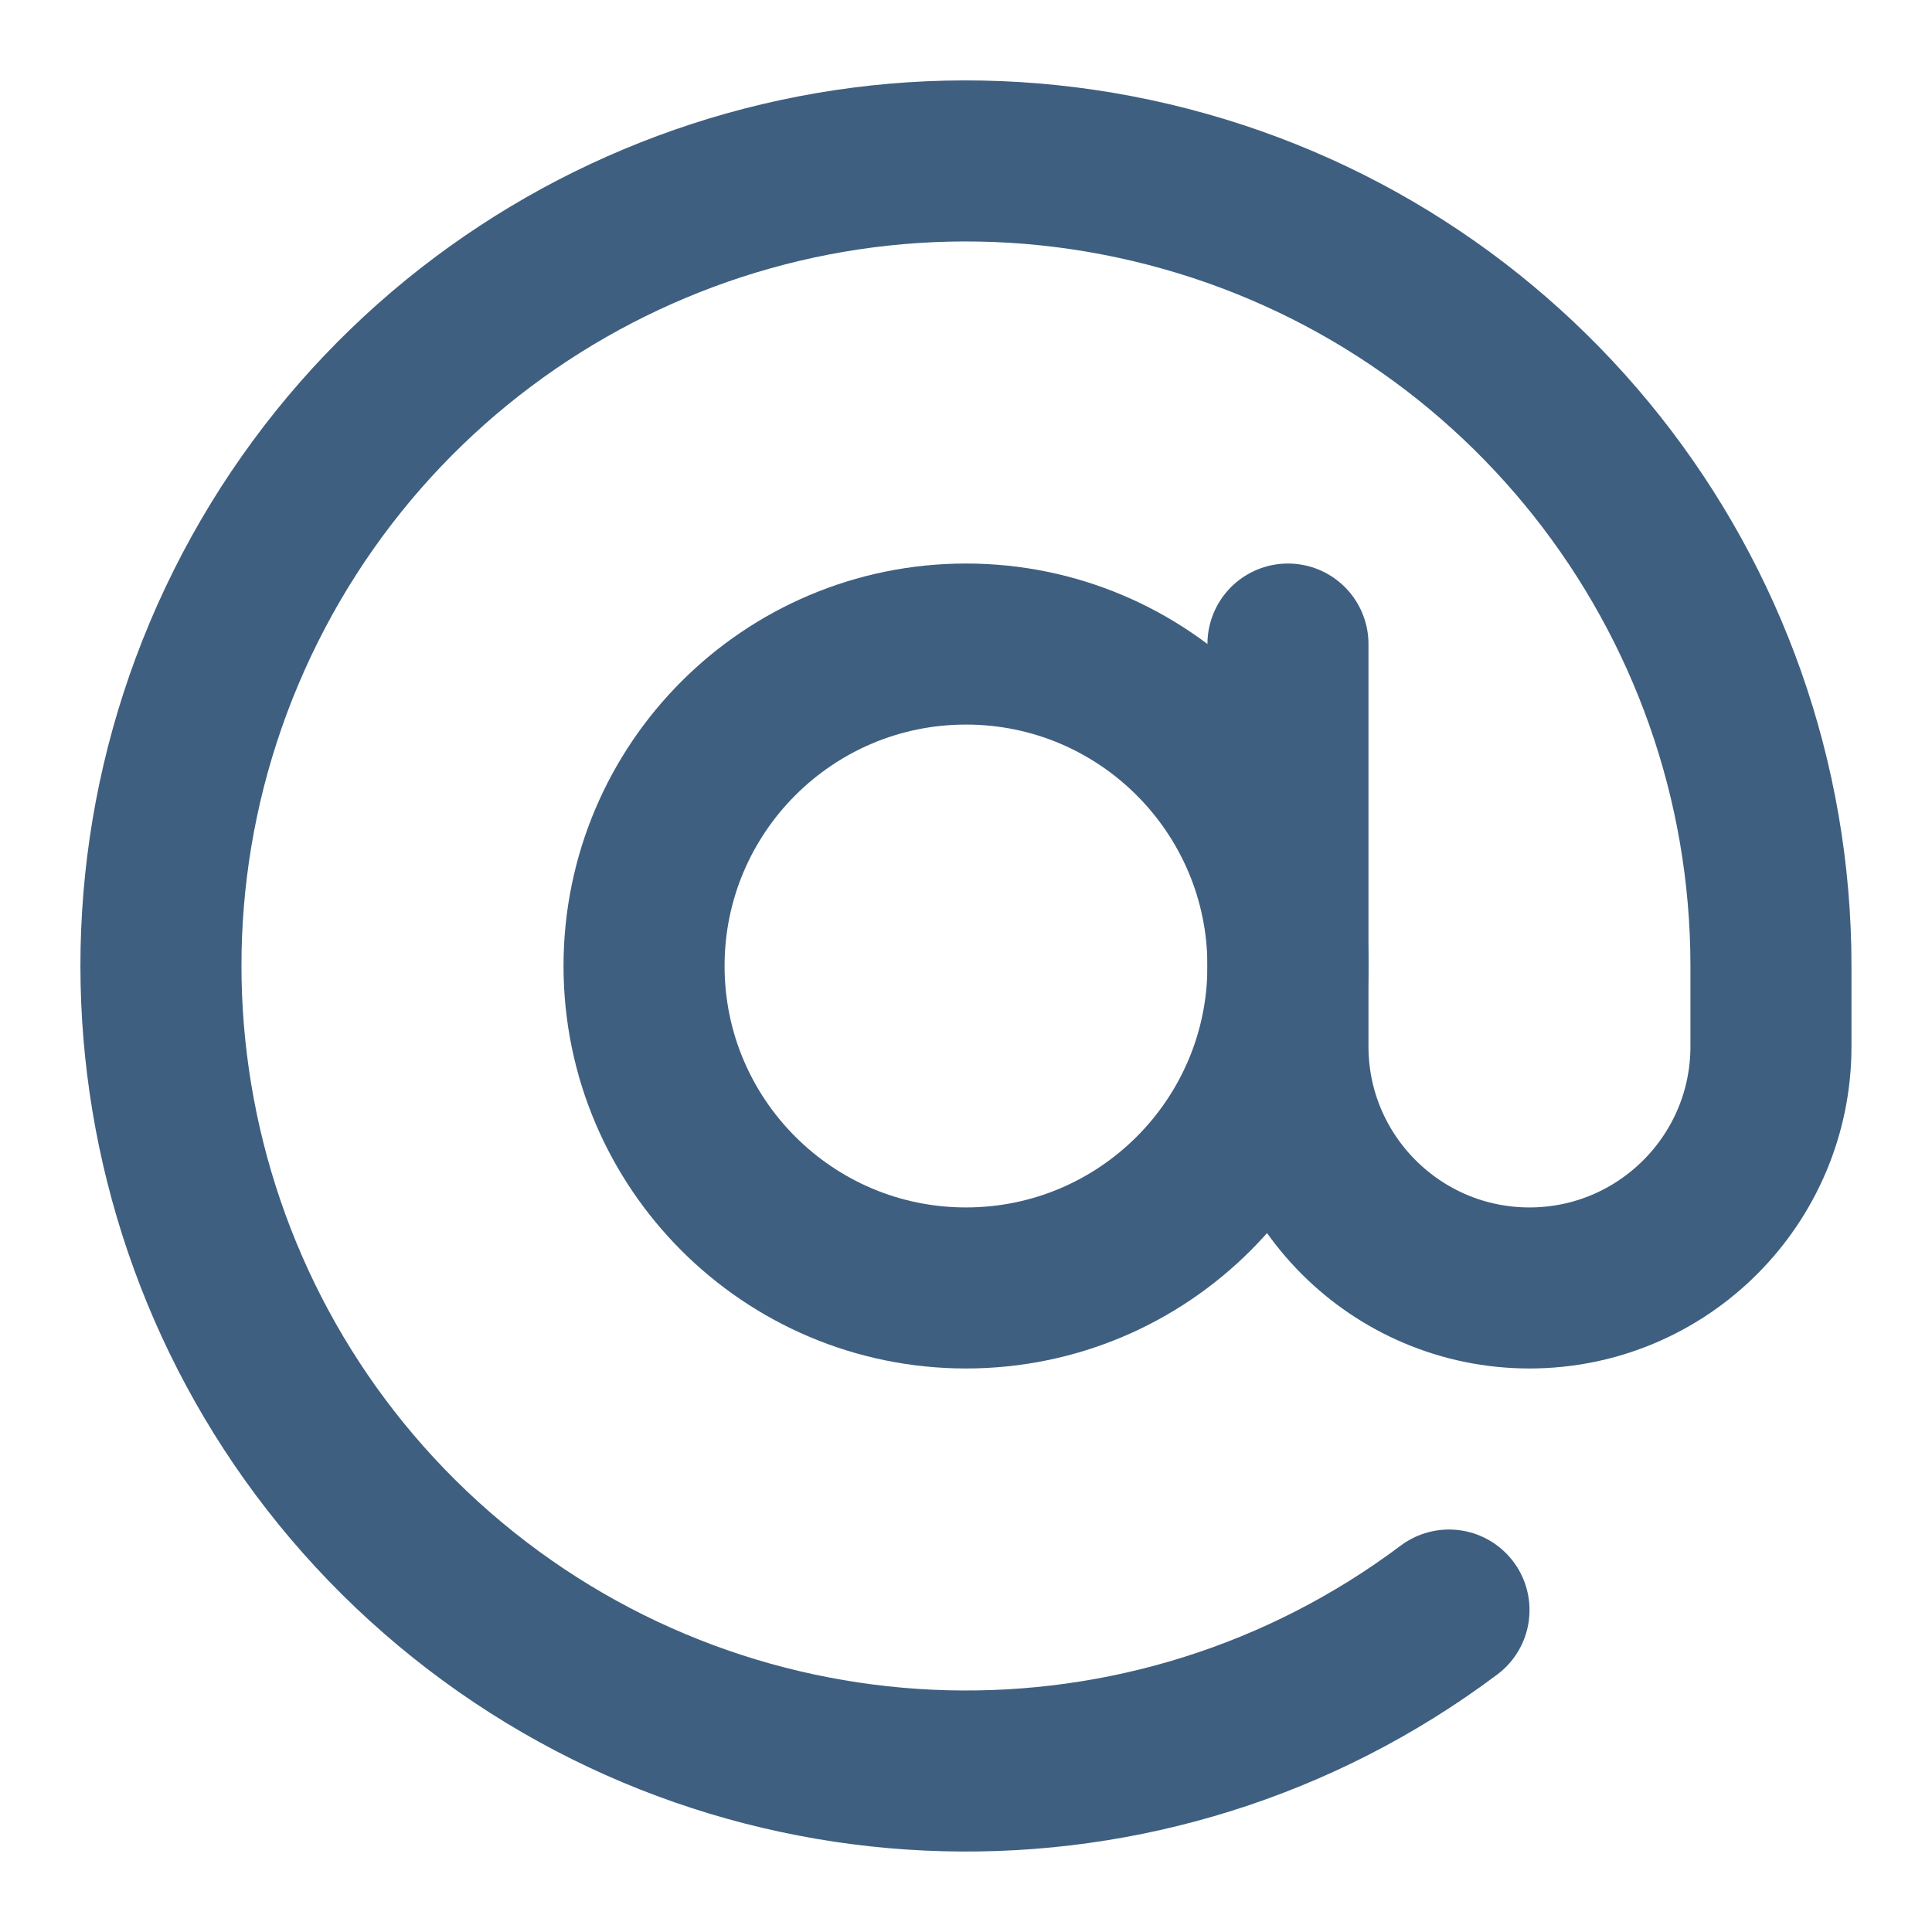
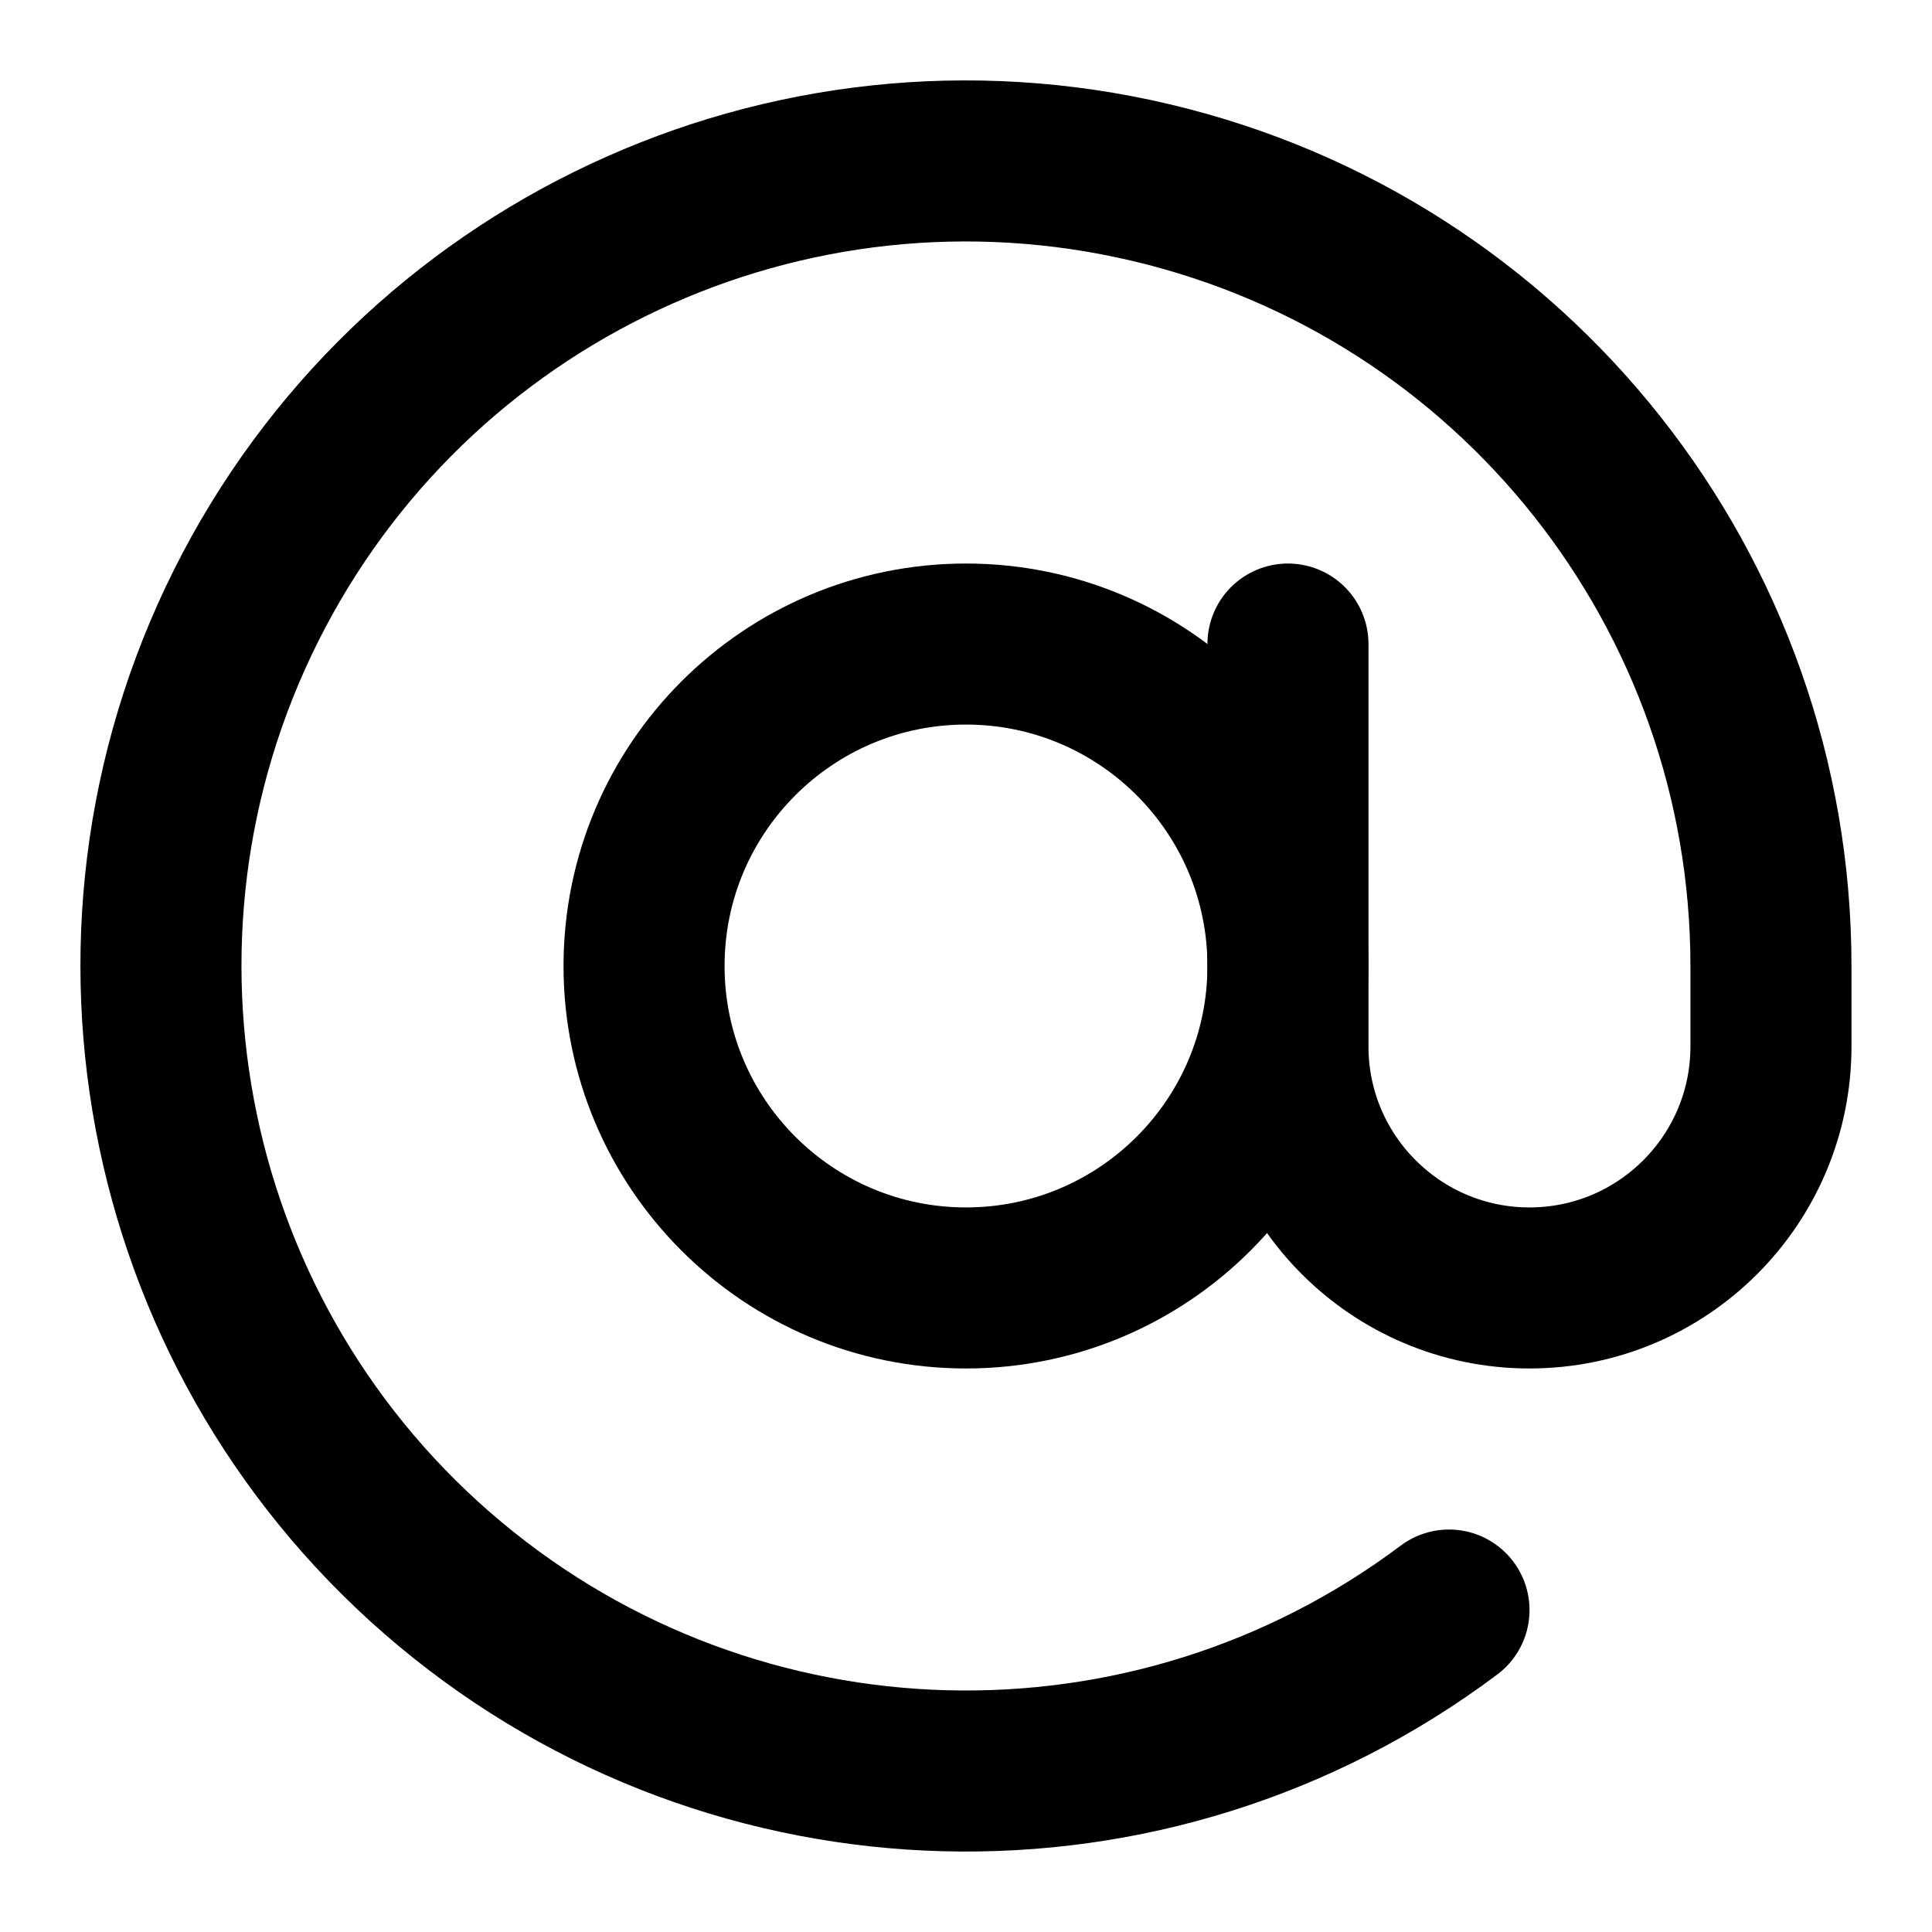
<svg xmlns="http://www.w3.org/2000/svg" width="14" height="14" viewBox="0 0 14 14" fill="none">
-   <path d="M4.667 7C4.667 8.288 5.712 9.333 7 9.333C8.288 9.333 9.333 8.288 9.333 7C9.333 5.712 8.288 4.667 7 4.667C5.712 4.667 4.667 5.712 4.667 7V7" stroke="#3F5F80" stroke-width="1.167" stroke-linecap="round" stroke-linejoin="round" />
-   <path d="M9.333 4.667V7.583C9.333 8.549 10.117 9.333 11.083 9.333C12.049 9.333 12.833 8.549 12.833 7.583V7C12.833 4.295 10.973 1.944 8.34 1.323C5.707 0.701 2.992 1.971 1.782 4.391C0.573 6.811 1.185 9.745 3.262 11.479C5.339 13.212 8.336 13.29 10.5 11.667" stroke="#3F5F80" stroke-width="1.167" stroke-linecap="round" stroke-linejoin="round" />
+   <path d="M4.667 7C4.667 8.288 5.712 9.333 7 9.333C8.288 9.333 9.333 8.288 9.333 7C9.333 5.712 8.288 4.667 7 4.667C5.712 4.667 4.667 5.712 4.667 7V7" stroke="currentColor" stroke-width="1.167" stroke-linecap="round" stroke-linejoin="round" />
+   <path d="M9.333 4.667V7.583C9.333 8.549 10.117 9.333 11.083 9.333C12.049 9.333 12.833 8.549 12.833 7.583V7C12.833 4.295 10.973 1.944 8.34 1.323C5.707 0.701 2.992 1.971 1.782 4.391C0.573 6.811 1.185 9.745 3.262 11.479C5.339 13.212 8.336 13.29 10.5 11.667" stroke="currentColor" stroke-width="1.167" stroke-linecap="round" stroke-linejoin="round" />
</svg>
